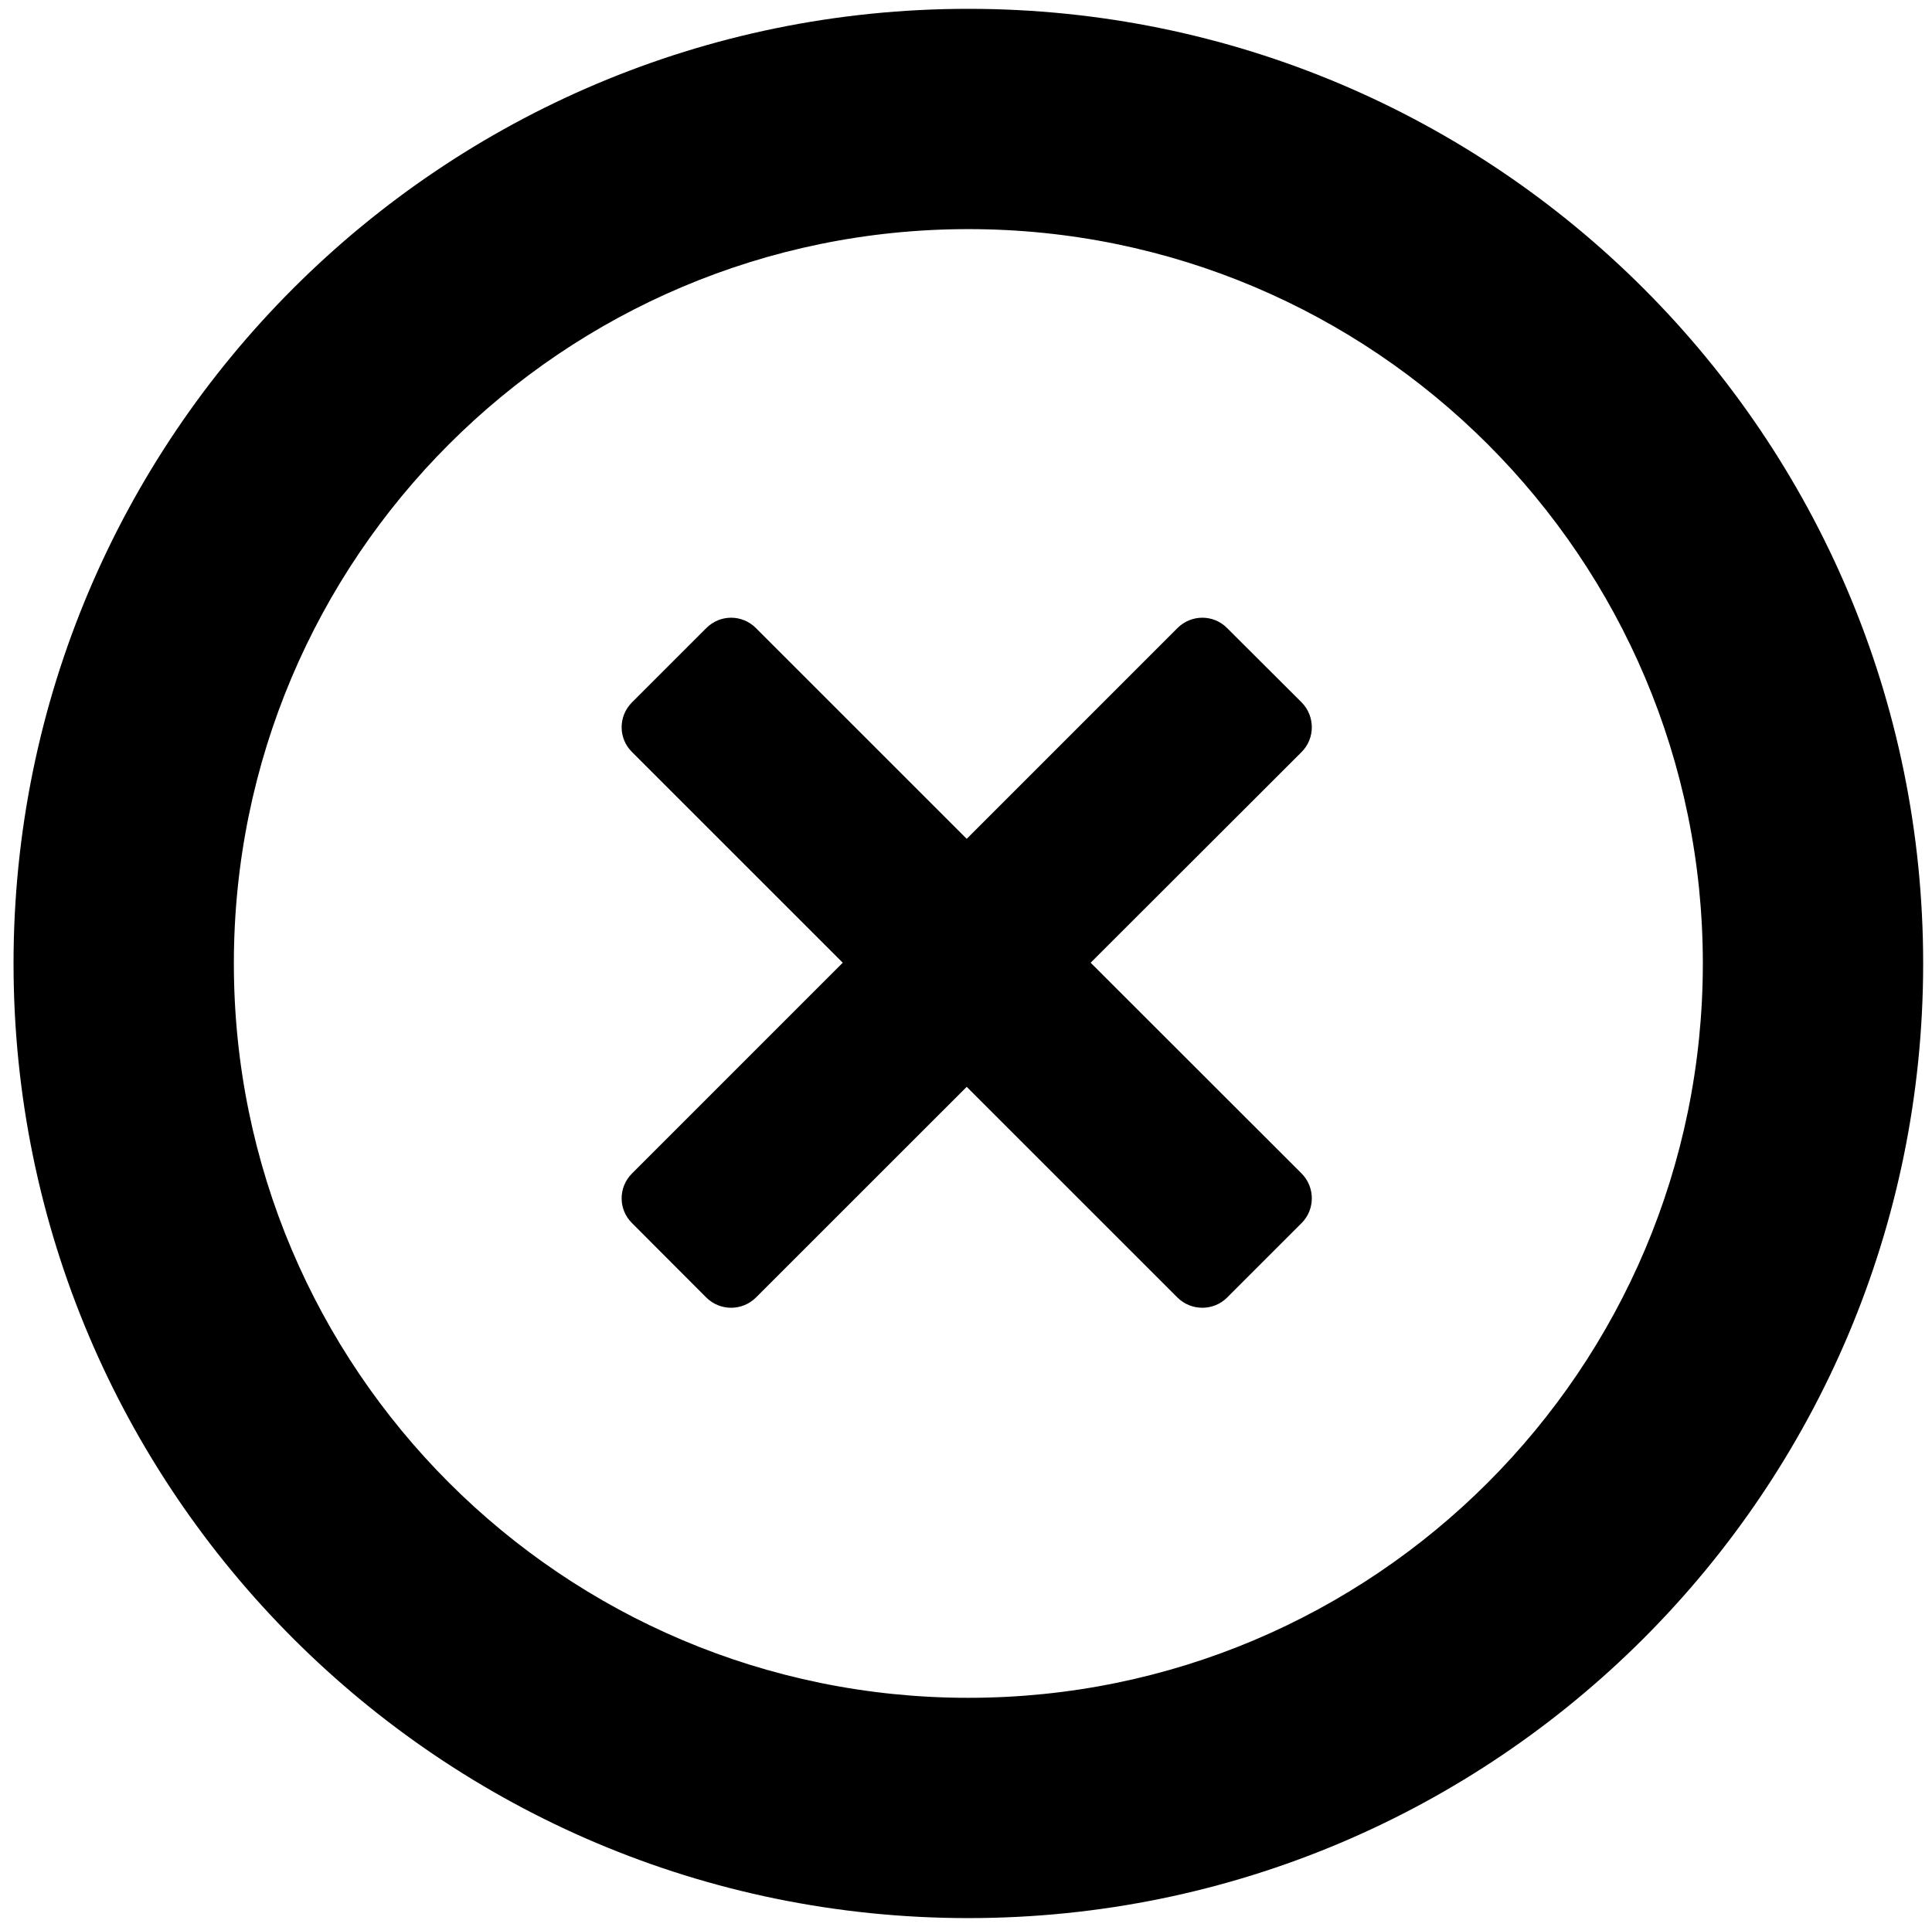
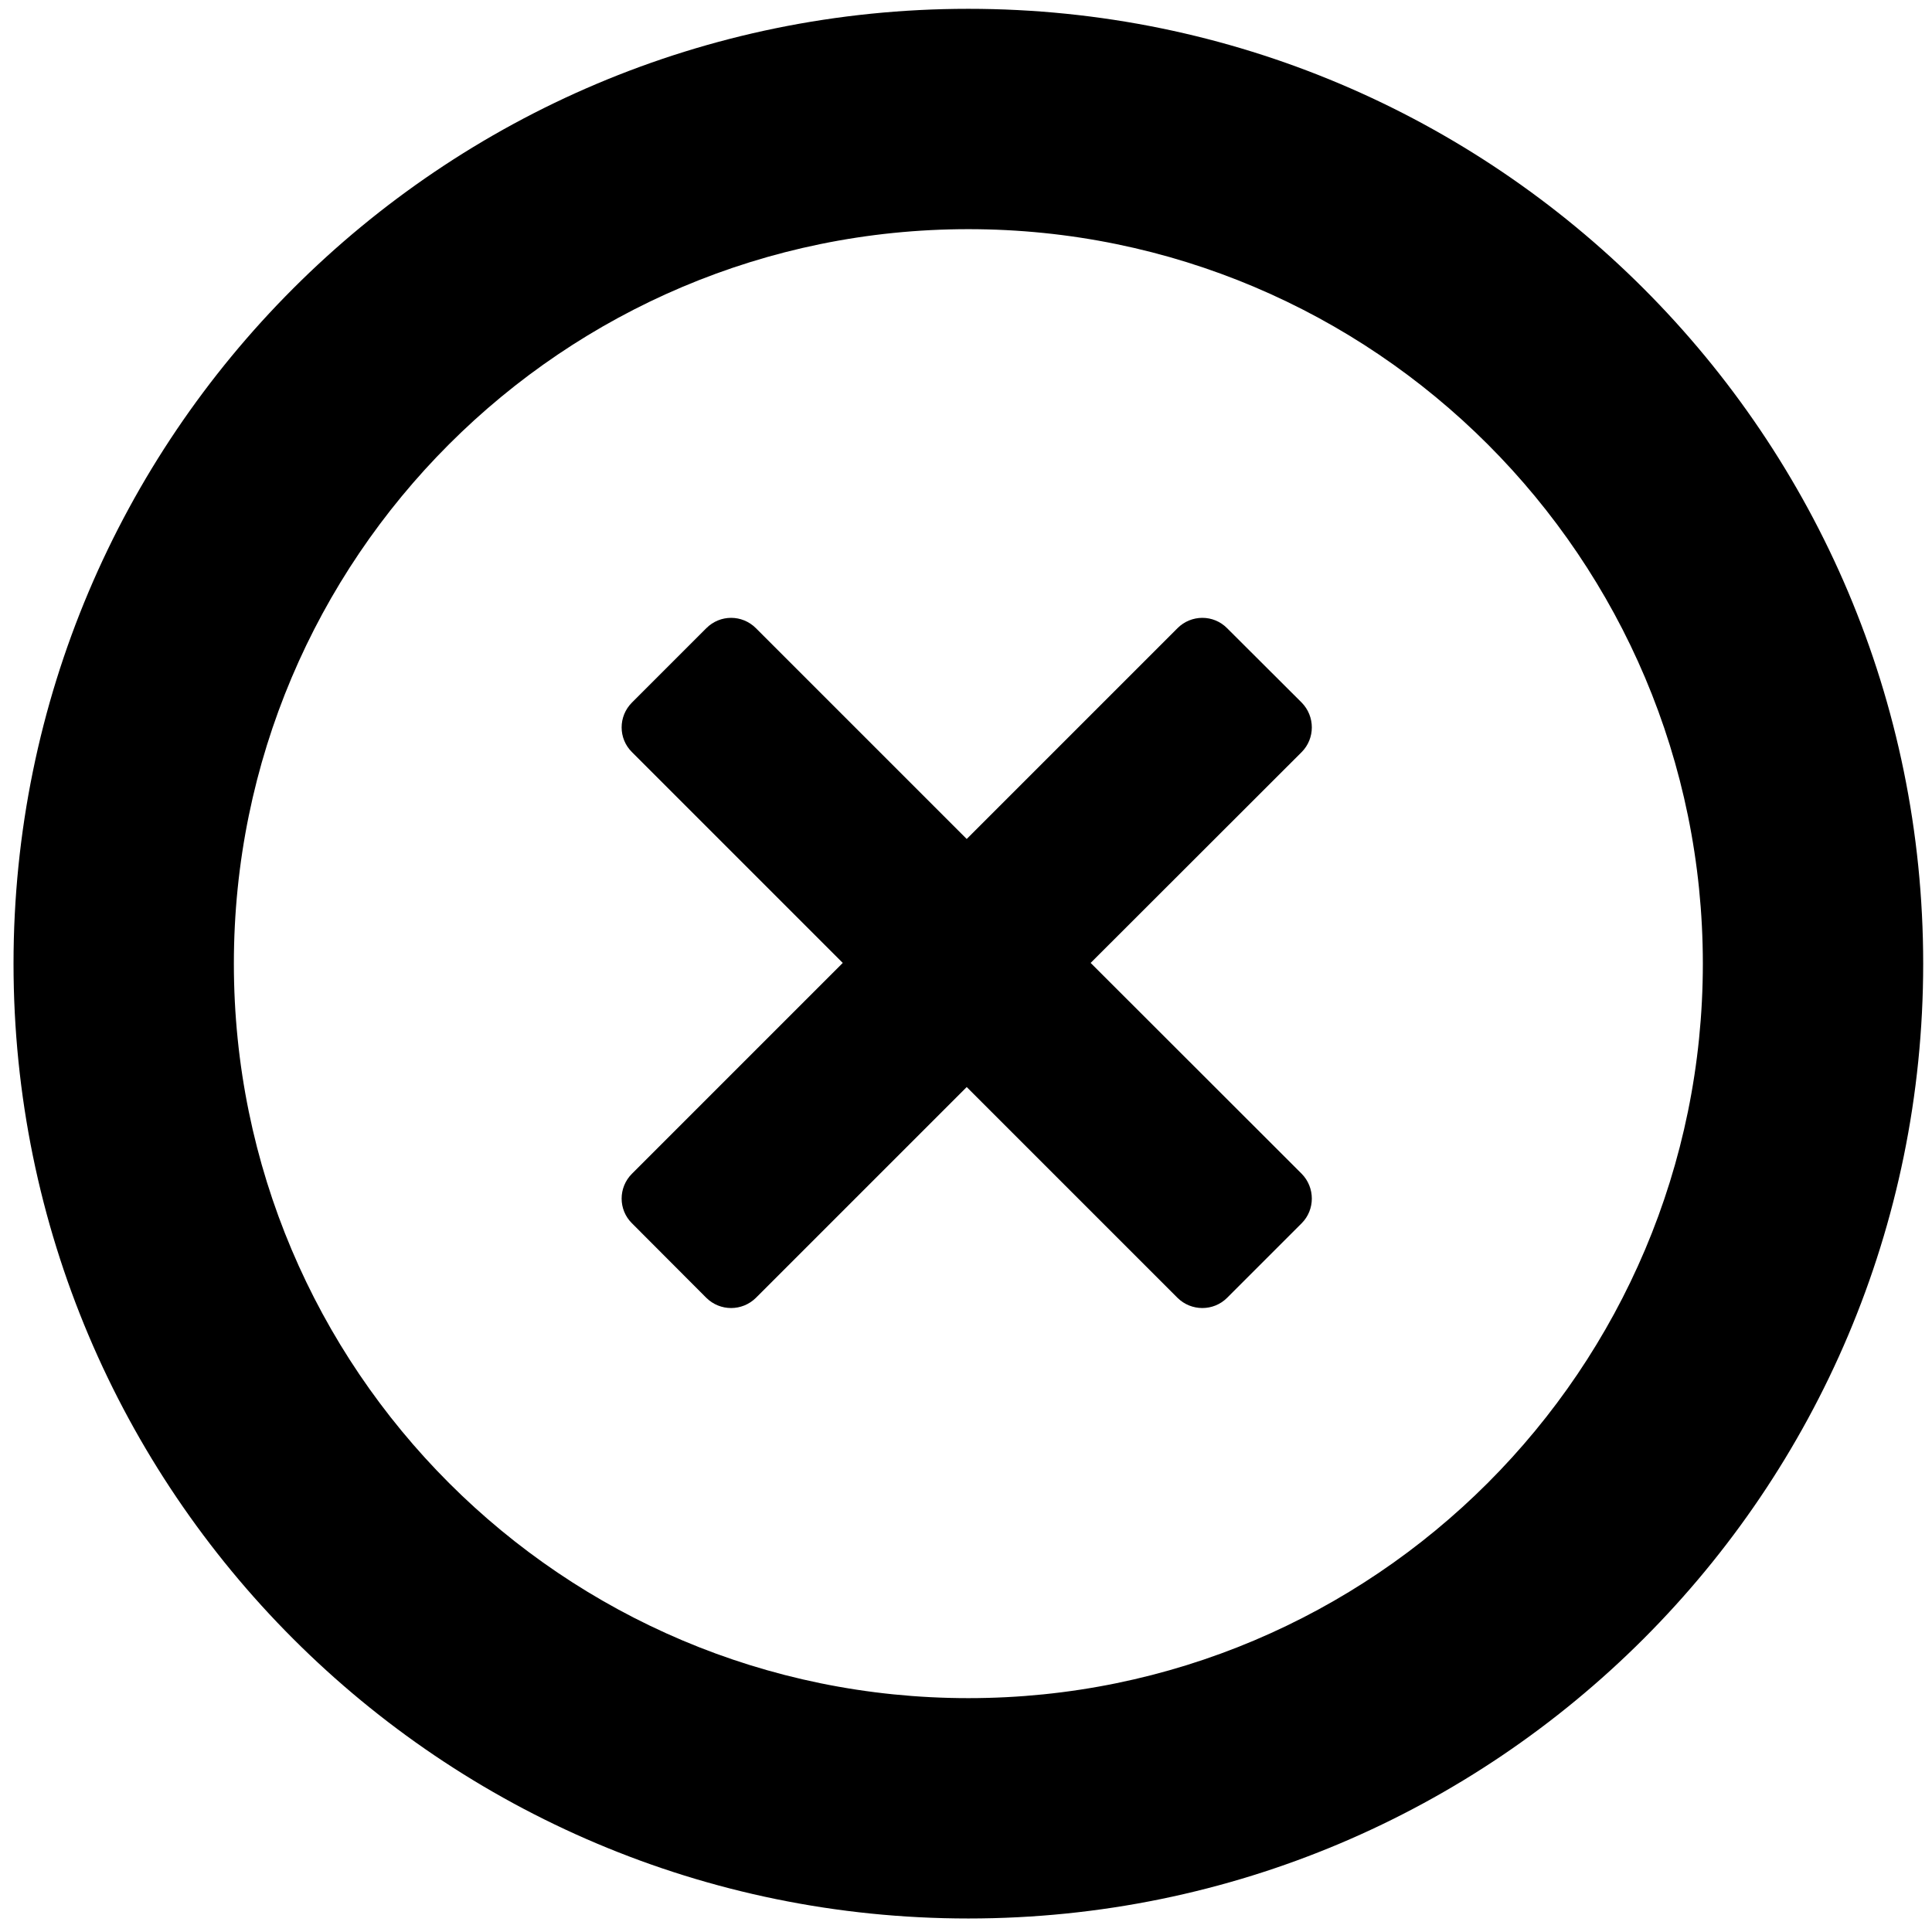
- <svg xmlns="http://www.w3.org/2000/svg" version="1.1" viewBox="4.4 4.5 41.1 41" style="max-height: 500px" width="41.1" height="41">
-   <g id="surface1">
-     <path d="M 25 45.312 C 13.781 45.312 4.688 36.219 4.688 25 C 4.688 13.781 13.781 4.688 25 4.688 C 36.219 4.688 45.312 13.781 45.312 25 C 45.312 36.219 36.219 45.312 25 45.312 Z M 25 9.375 C 16.371 9.375 9.375 16.371 9.375 25 C 9.375 33.629 16.371 40.625 25 40.625 C 33.629 40.625 40.625 33.629 40.625 25 C 40.625 16.371 33.629 9.375 25 9.375 Z M 32.09 30.523 L 30.504 32.109 C 30.215 32.398 29.742 32.398 29.449 32.109 L 24.965 27.625 L 20.48 32.109 C 20.188 32.398 19.719 32.398 19.426 32.109 L 17.844 30.523 C 17.551 30.234 17.551 29.762 17.844 29.469 L 22.328 24.984 L 17.844 20.5 C 17.551 20.211 17.551 19.738 17.844 19.445 L 19.426 17.863 C 19.719 17.57 20.188 17.57 20.48 17.863 L 24.965 22.348 L 29.449 17.863 C 29.742 17.57 30.215 17.57 30.504 17.863 L 32.09 19.445 C 32.379 19.738 32.379 20.211 32.09 20.5 L 27.602 24.984 L 32.09 29.469 C 32.379 29.762 32.379 30.234 32.09 30.523 Z M 32.09 30.523" style="stroke:none;fill-rule:nonzero;fill:rgb(0%,0%,0%);fill-opacity:1;" />
-   </g>
+ <svg xmlns="http://www.w3.org/2000/svg" width="200" height="200" viewBox="0 0 200 200" fill="none">
+   <path d="M100.244 198.601C45.652 198.601 1.4 154.349 1.4 99.757C1.4 45.164 45.652 0.913 100.244 0.913C154.837 0.913 199.088 45.164 199.088 99.757C199.088 154.349 154.837 198.601 100.244 198.601ZM100.244 23.723C58.254 23.723 24.21 57.767 24.21 99.757C24.21 141.747 58.254 175.791 100.244 175.791C142.234 175.791 176.278 141.747 176.278 99.757C176.278 57.767 142.234 23.723 100.244 23.723ZM134.745 126.635L127.027 134.352C125.621 135.759 123.321 135.759 121.895 134.352L100.073 112.531L78.251 134.352C76.826 135.759 74.545 135.759 73.119 134.352L65.421 126.635C63.995 125.228 63.995 122.928 65.421 121.503L87.242 99.681L65.421 77.859C63.995 76.452 63.995 74.152 65.421 72.727L73.119 65.028C74.545 63.603 76.826 63.603 78.251 65.028L100.073 86.85L121.895 65.028C123.321 63.603 125.621 63.603 127.027 65.028L134.745 72.727C136.151 74.152 136.151 76.452 134.745 77.859L112.904 99.681L134.745 121.503C136.151 122.928 136.151 125.228 134.745 126.635Z" fill="black" />
</svg>
